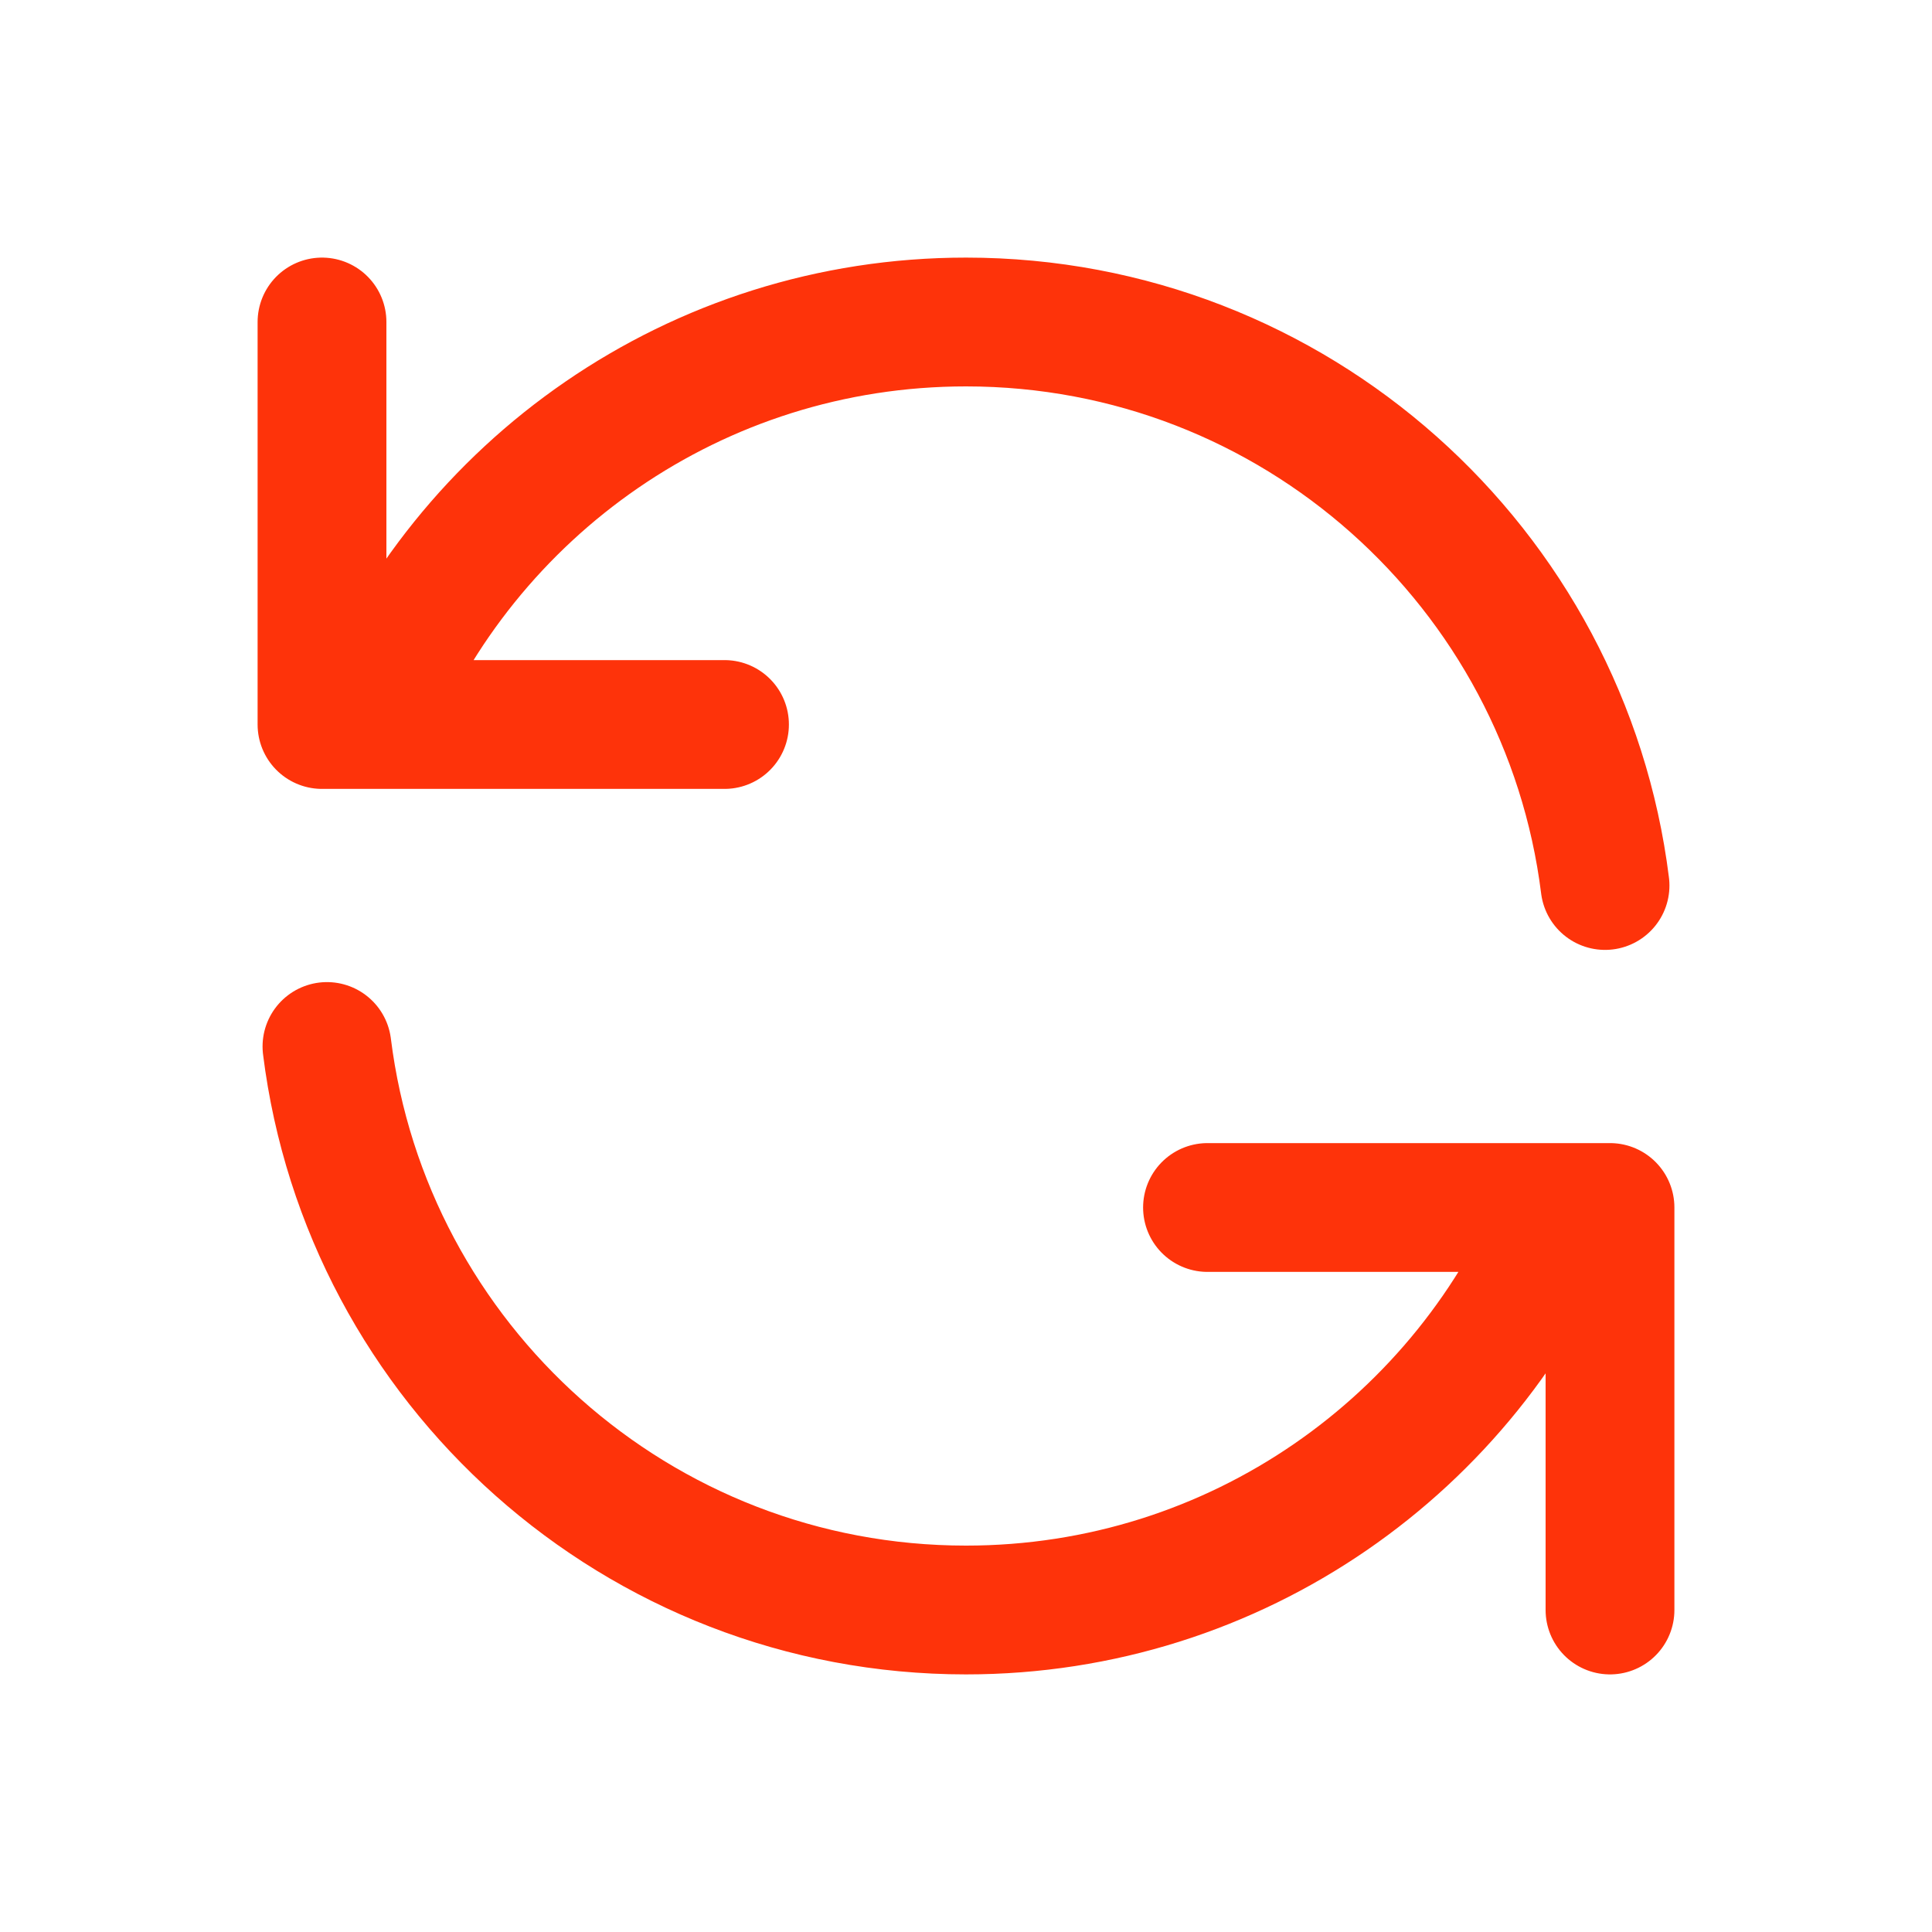
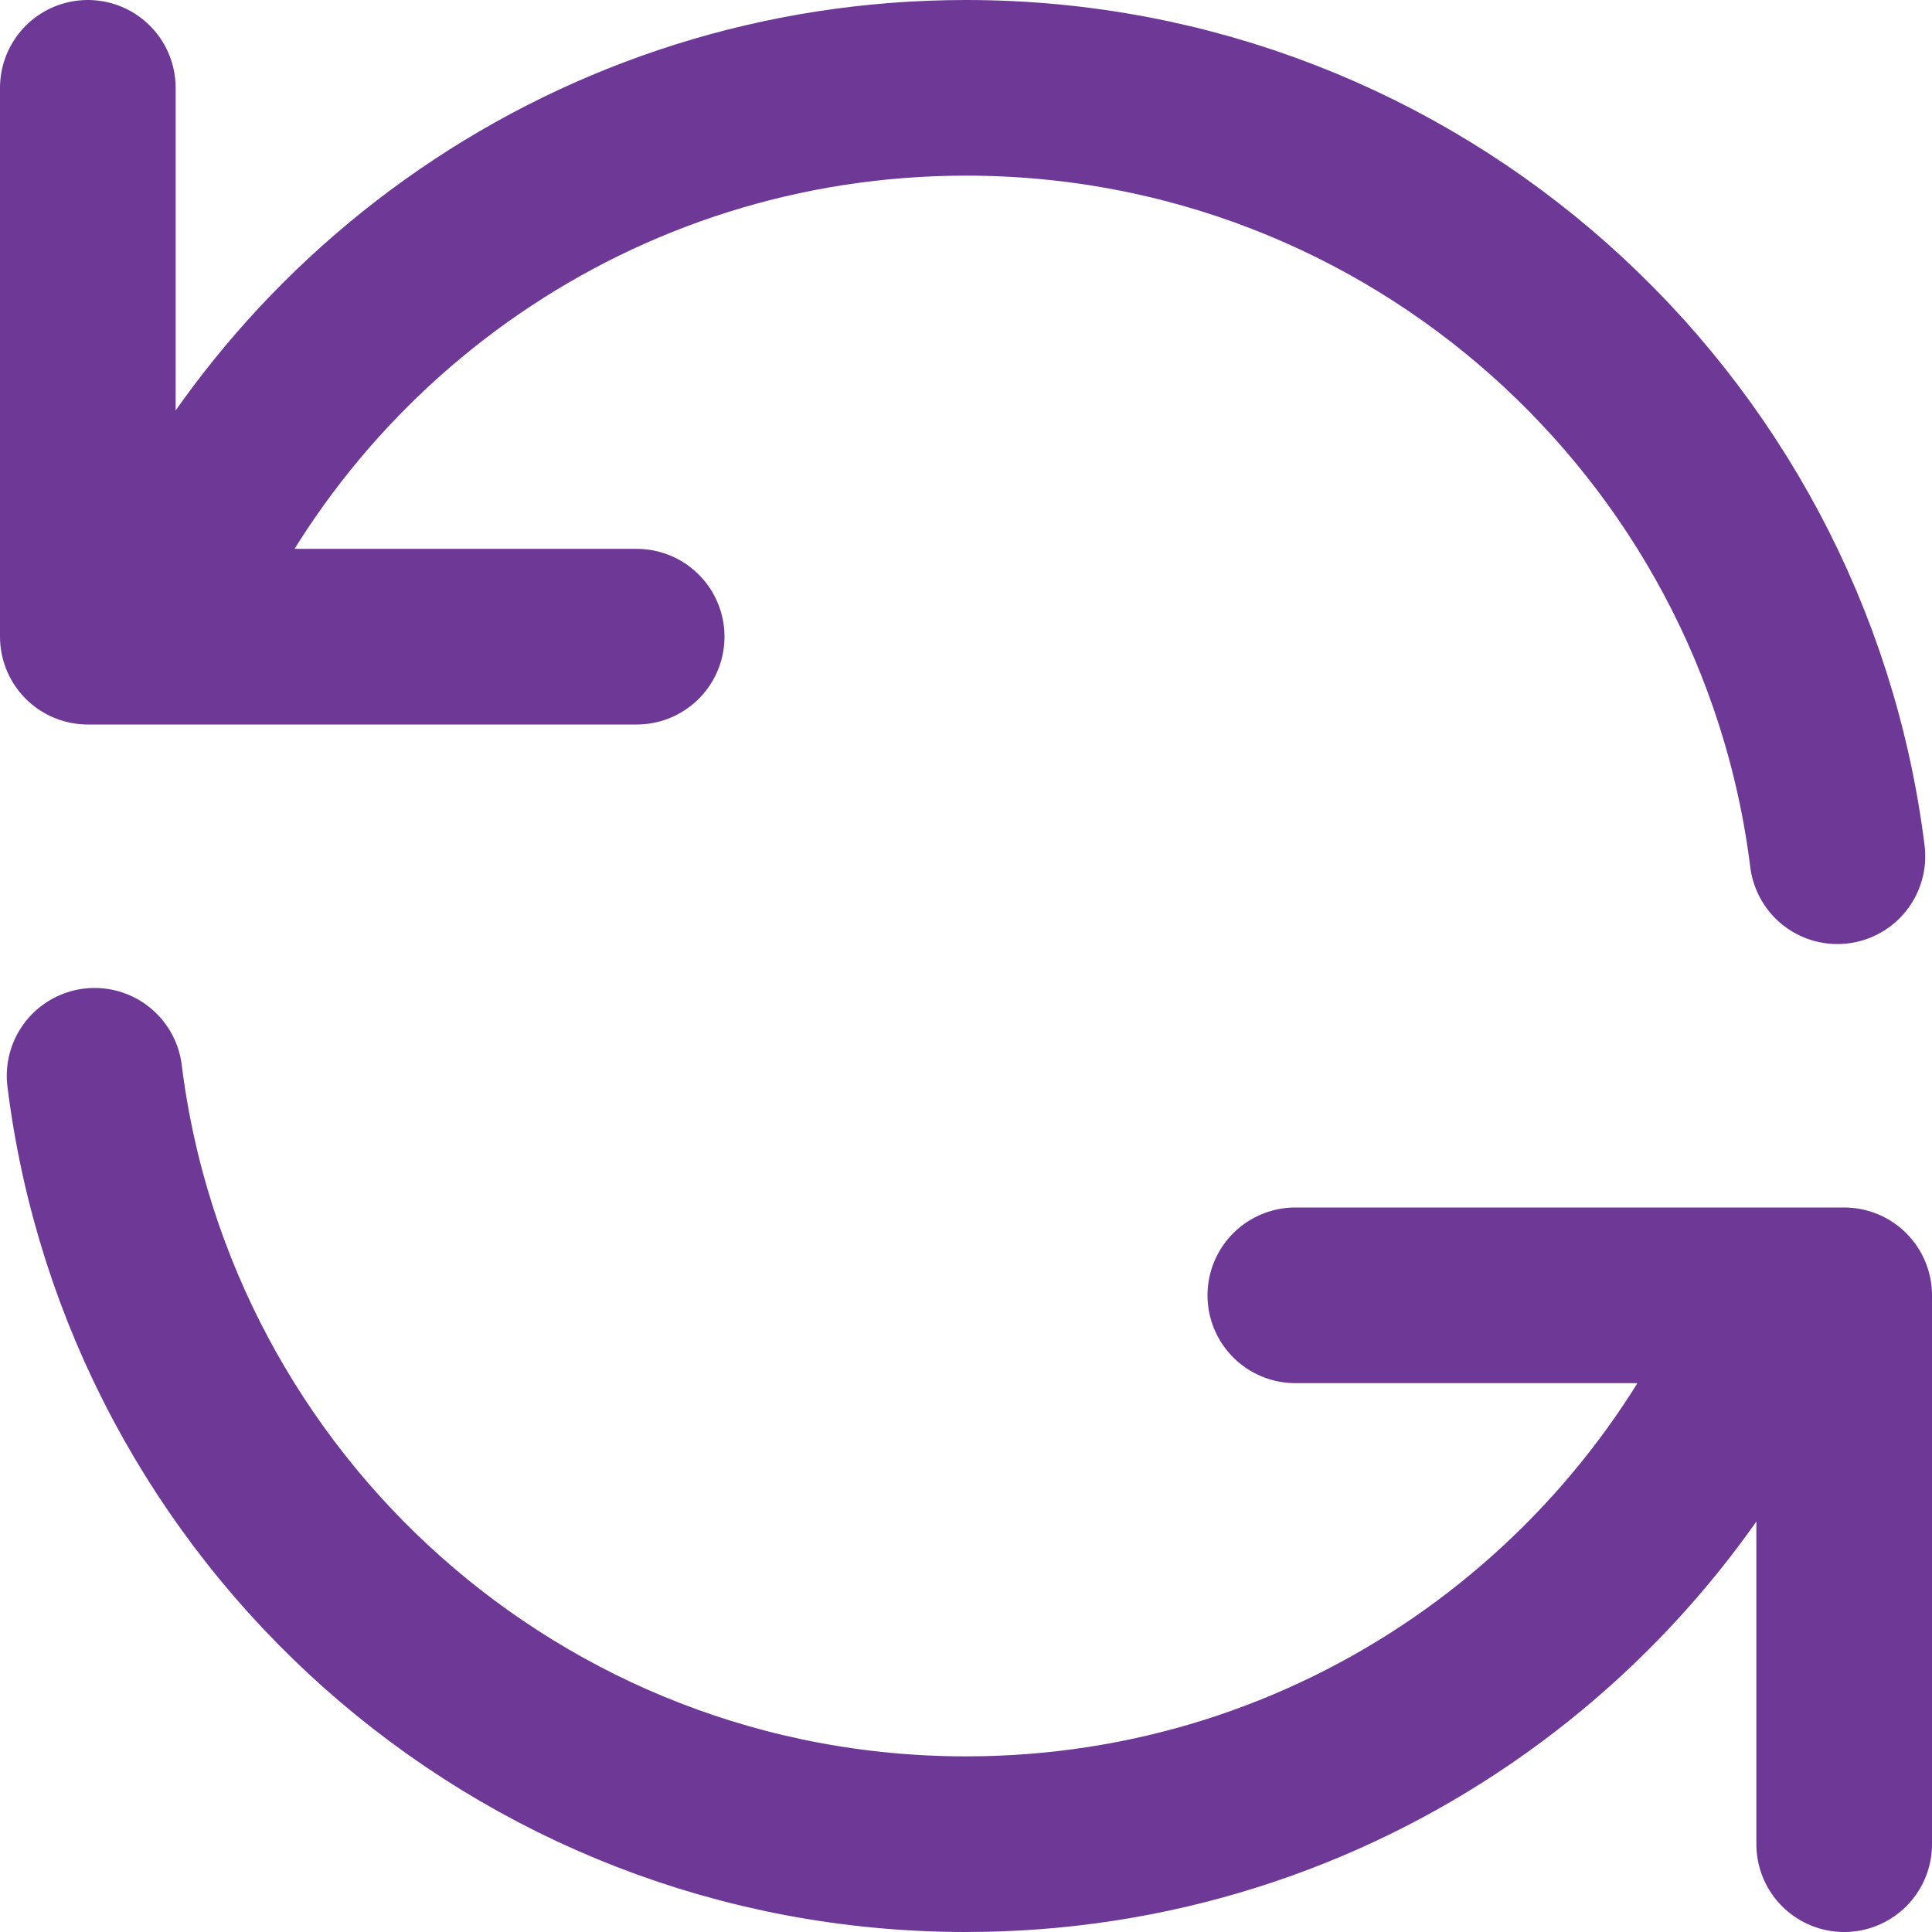
- <svg xmlns="http://www.w3.org/2000/svg" width="30" height="30" viewBox="0 0 30 30" fill="none">
-   <path d="M5 5V11.25H5.727M24.923 13.75C24.308 8.817 20.099 5 15 5C10.803 5 7.21 7.585 5.727 11.25M5.727 11.25H11.25M25 25V18.75H24.273M24.273 18.75C22.79 22.415 19.197 25 15 25C9.9 25 5.692 21.183 5.077 16.25M24.273 18.75H18.75" stroke="#FE330A" stroke-width="2" stroke-linecap="round" stroke-linejoin="round" />
+ <svg xmlns="http://www.w3.org/2000/svg" width="22" height="22" viewBox="0 0 22 22" fill="none">
+   <path d="M1 1V7.25H1.727M1.727 7.25C3.21 3.585 6.803 1 11 1C16.099 1 20.308 4.817 20.923 9.75M1.727 7.25H7.25M21 21V14.75H20.273M20.273 14.75C18.79 18.415 15.197 21 11 21C5.9 21 1.692 17.183 1.077 12.25M20.273 14.75H14.75" stroke="#6E3897" stroke-width="2" stroke-linecap="round" stroke-linejoin="round" />
</svg>
